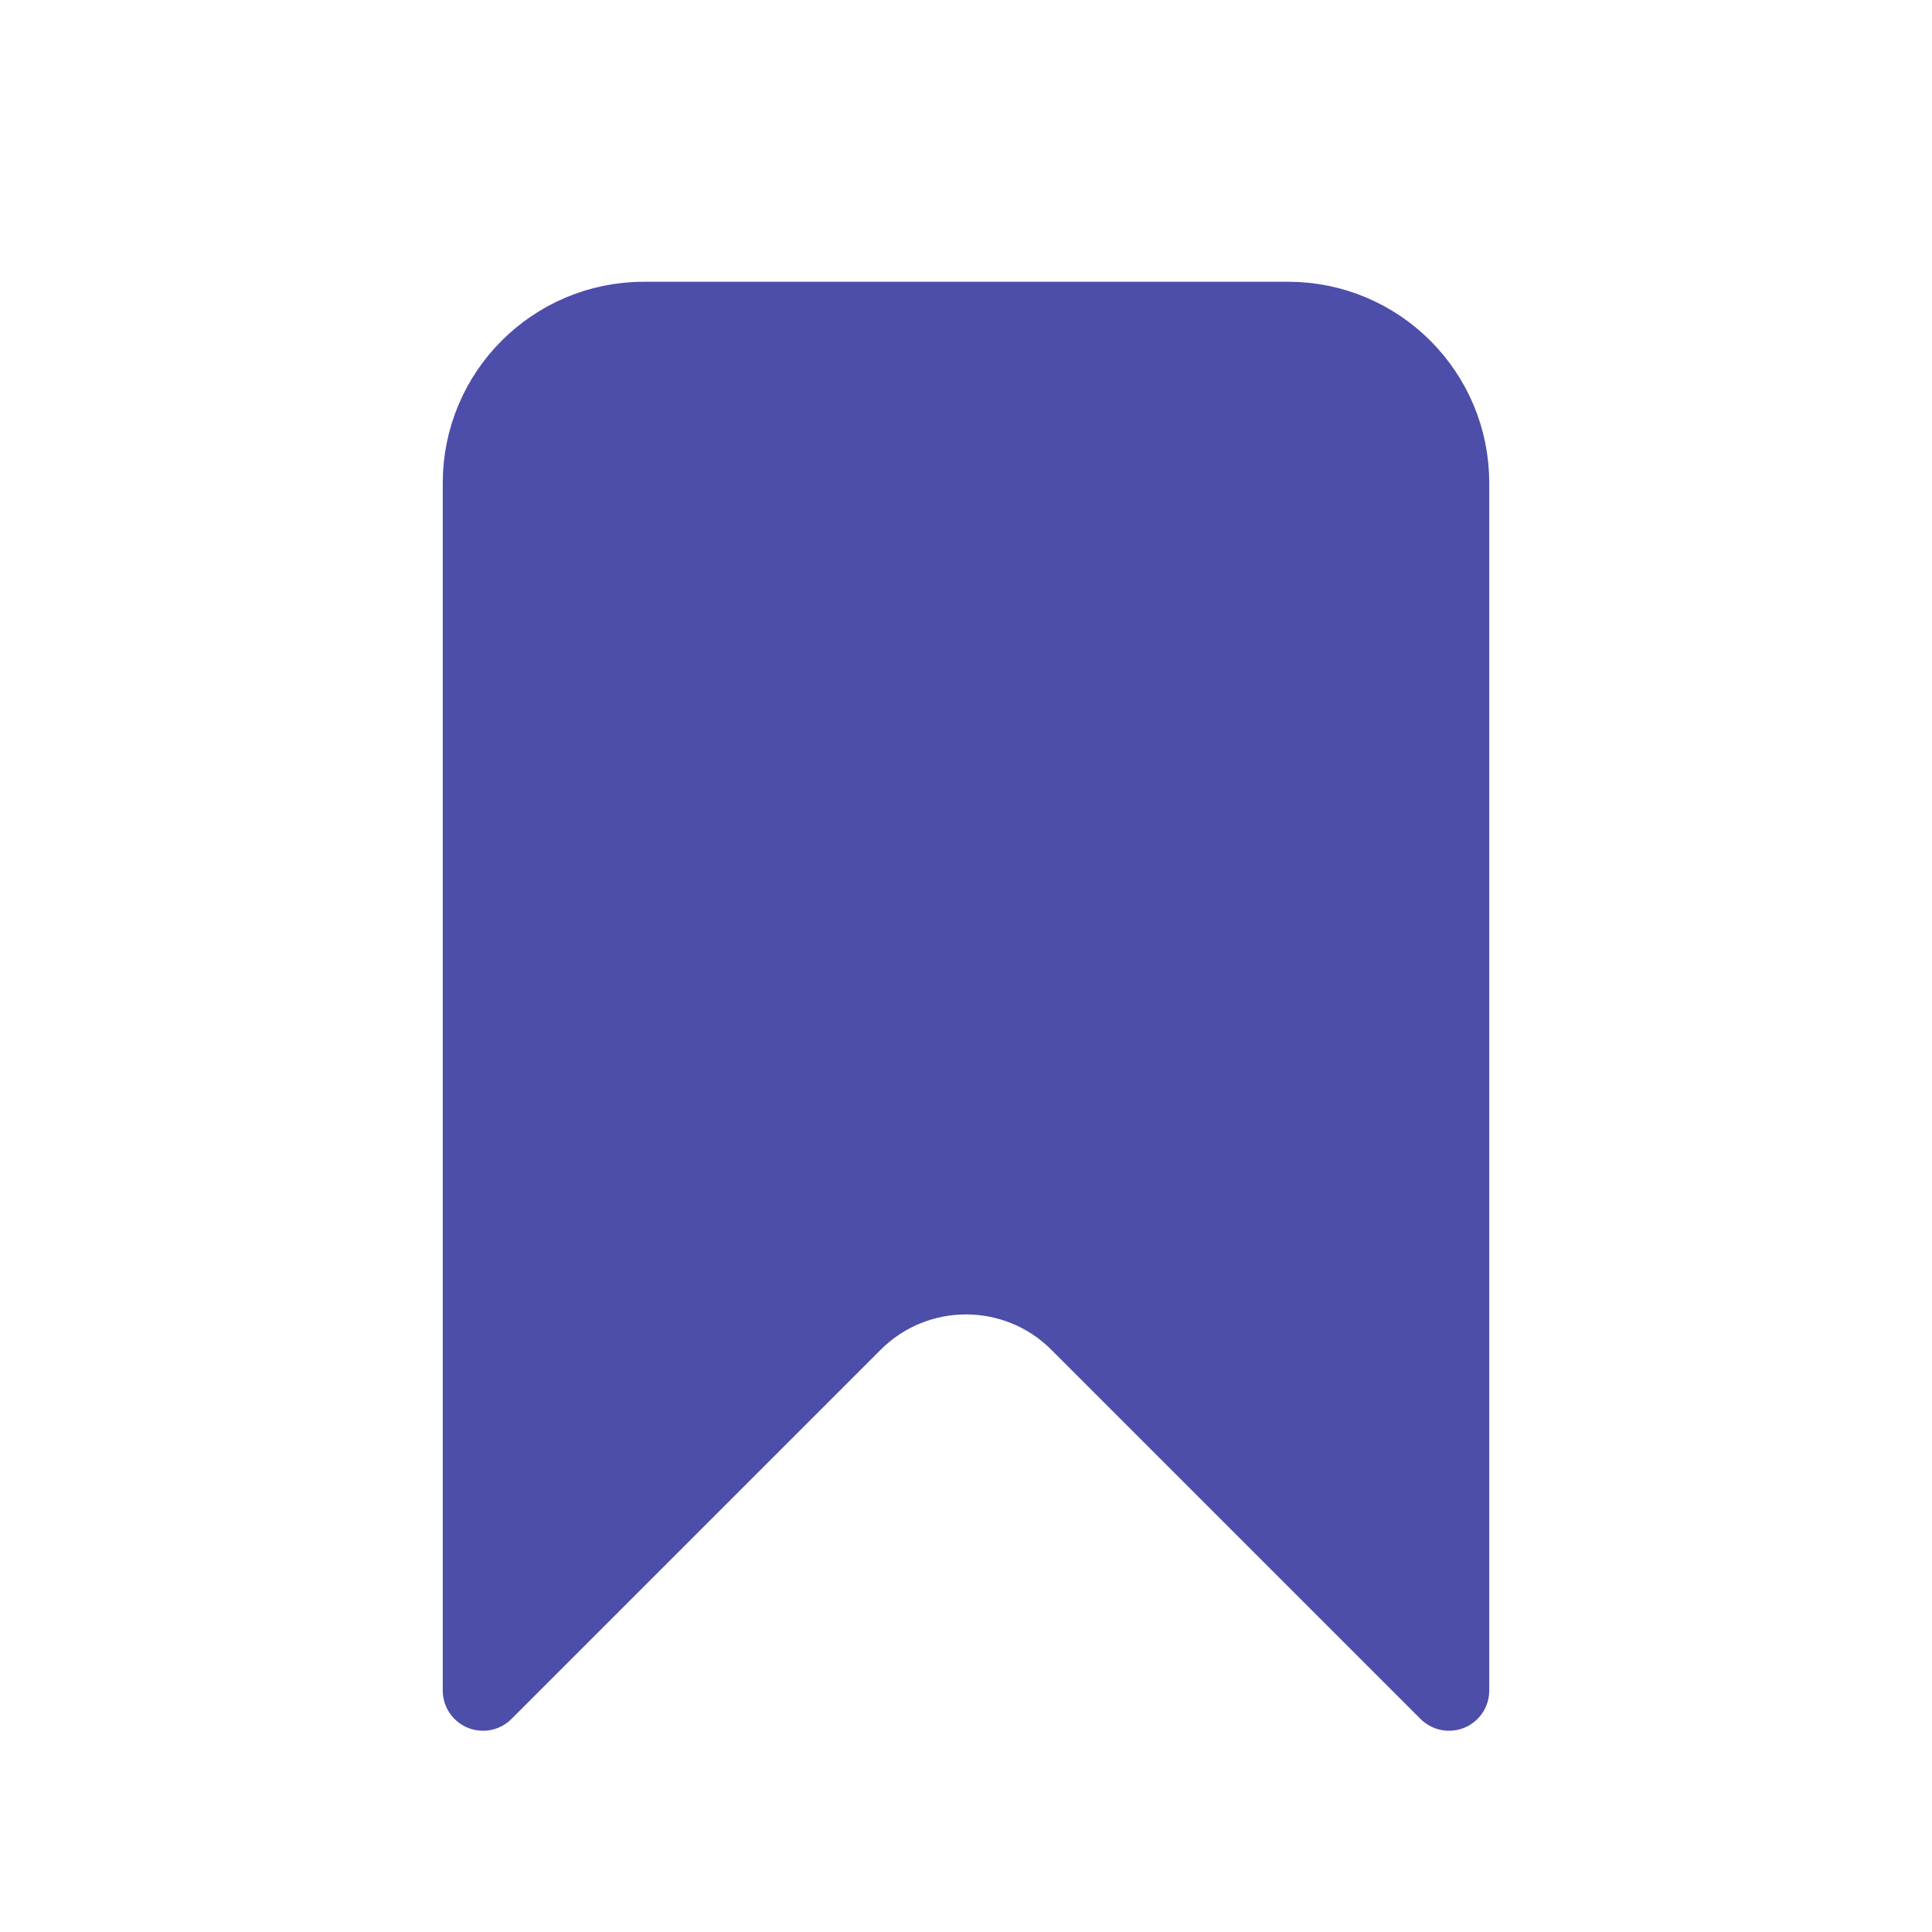
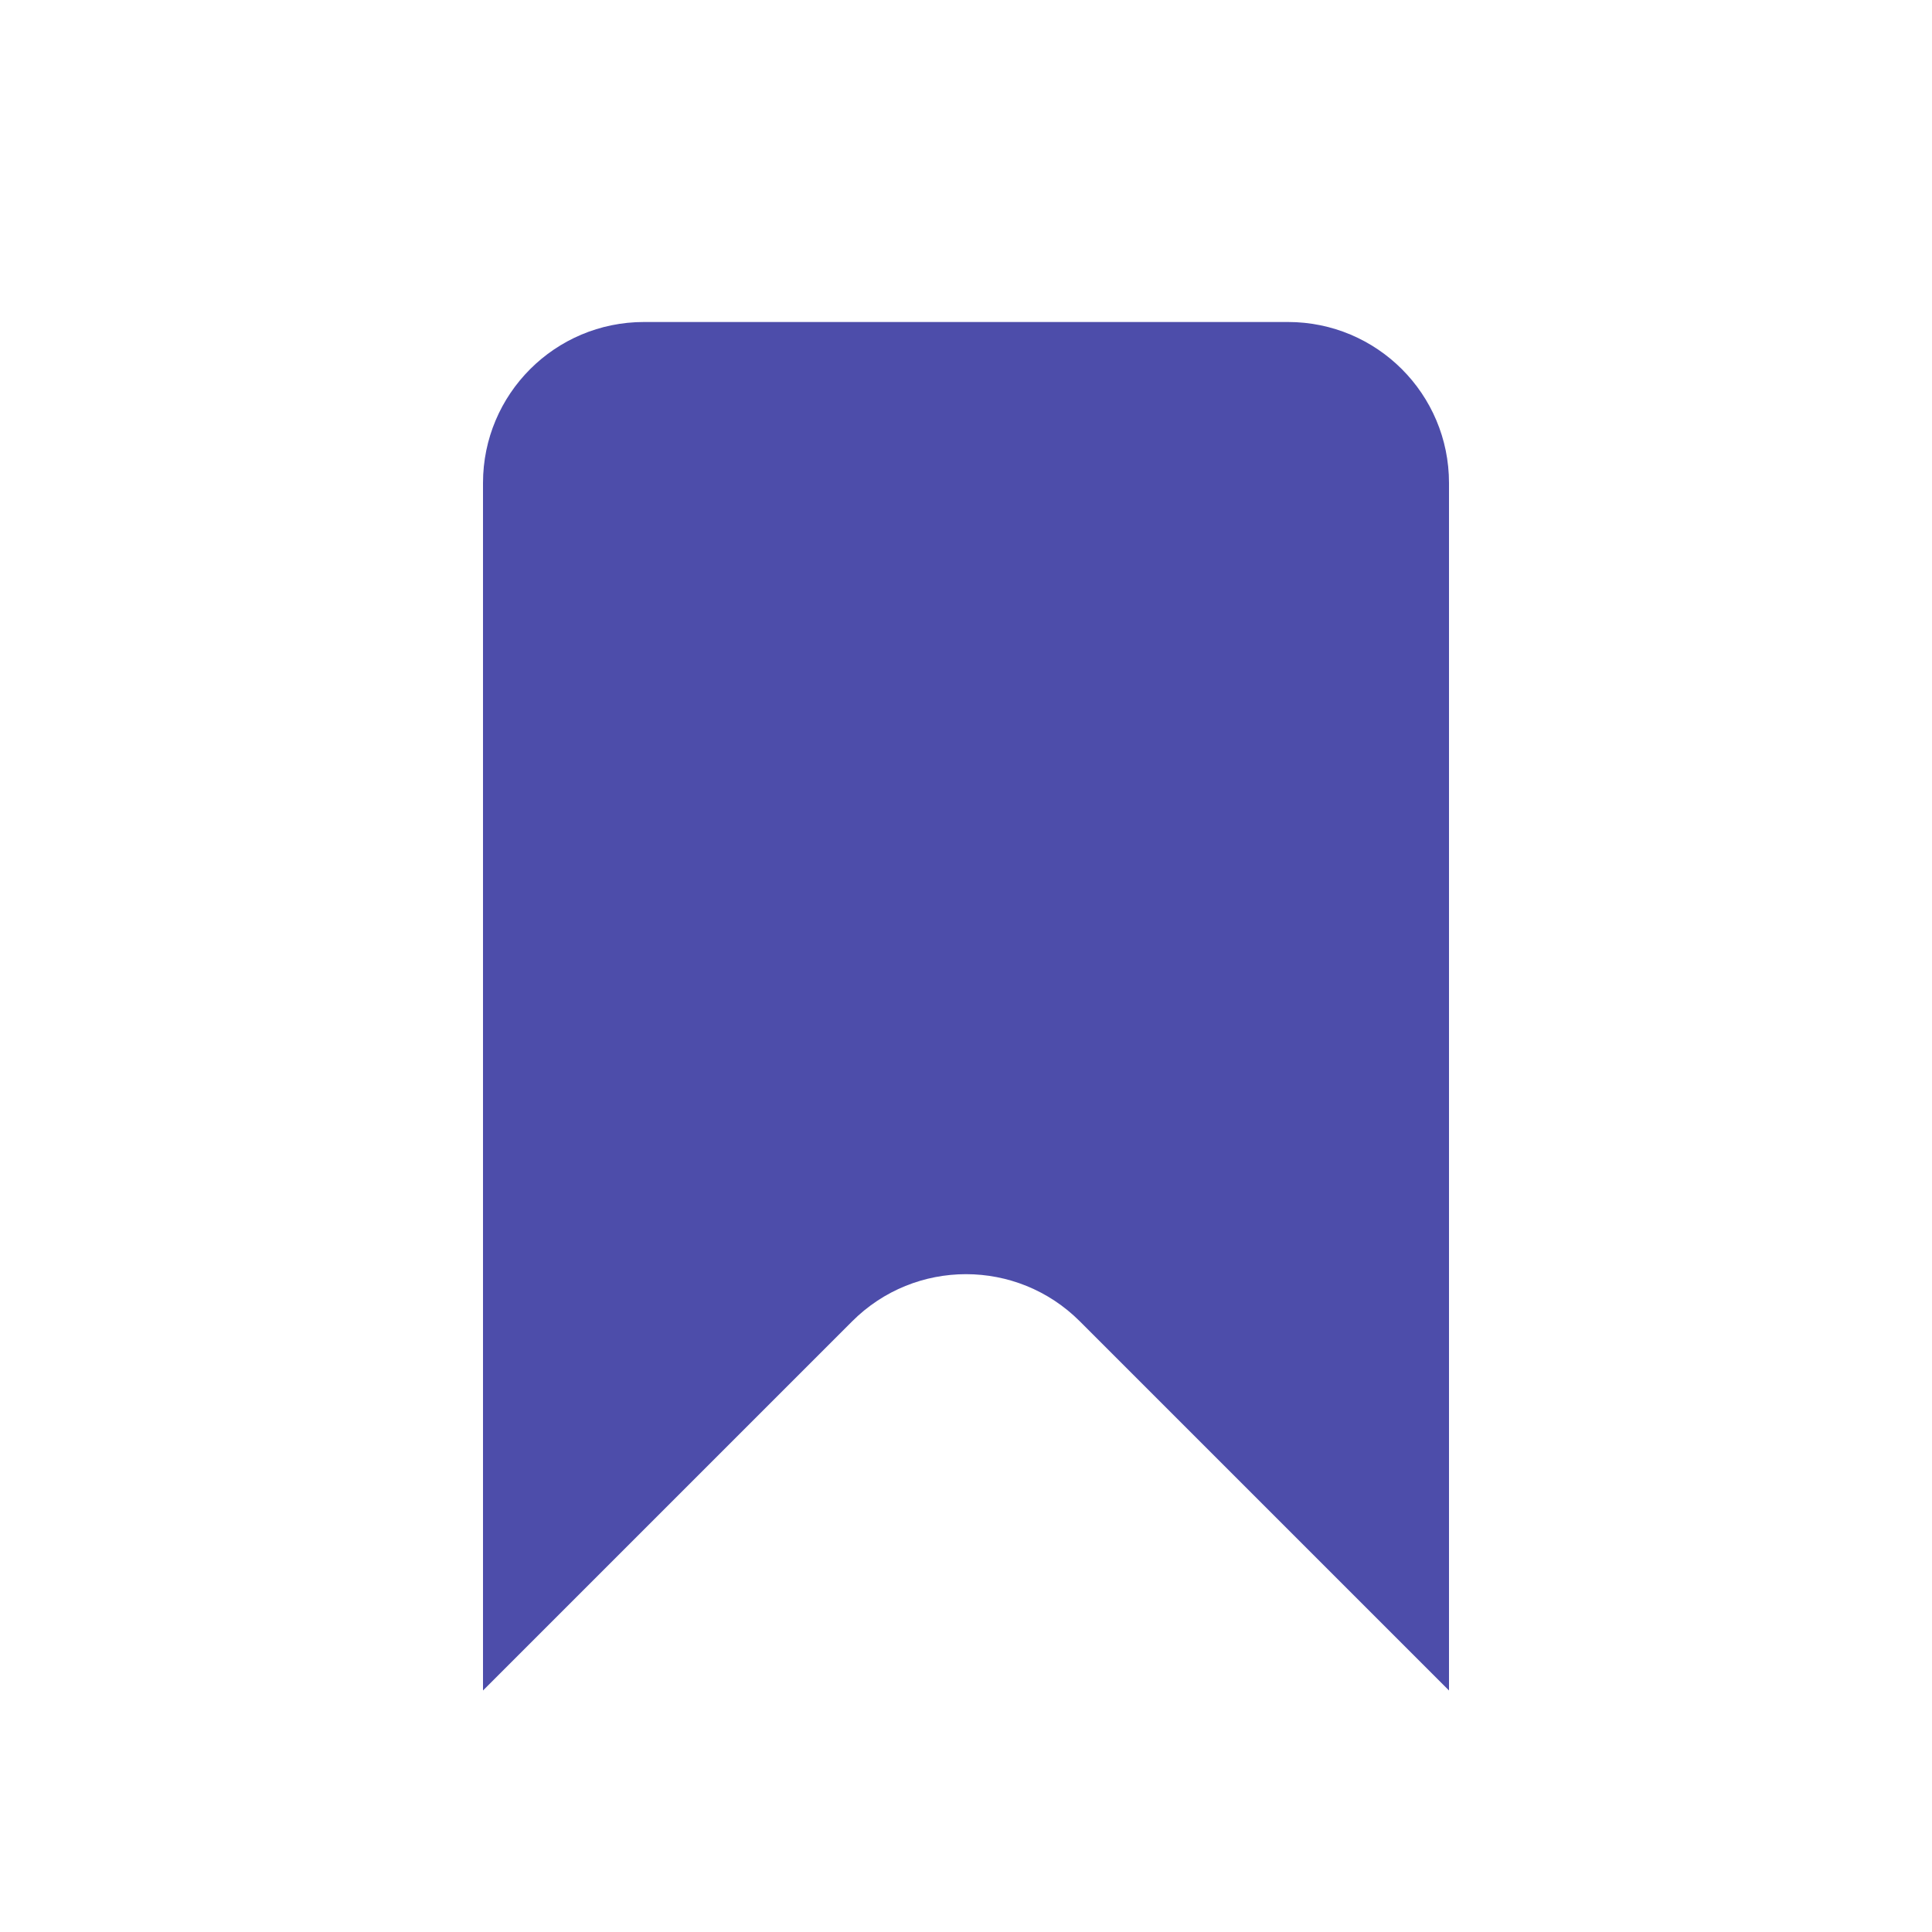
<svg xmlns="http://www.w3.org/2000/svg" width="24" height="24" viewBox="0 0 24 24" fill="none">
-   <path d="M6 21V6C6 4.895 6.895 4 8 4H16C17.105 4 18 4.895 18 6V21L13.414 16.414C12.633 15.633 11.367 15.633 10.586 16.414L6 21Z" fill="#4D4DAA" stroke="#4D4DAA" stroke-linecap="round" stroke-linejoin="round" />
+   <path d="M6 21V6C6 4.895 6.895 4 8 4H16C17.105 4 18 4.895 18 6V21L13.414 16.414C12.633 15.633 11.367 15.633 10.586 16.414L6 21Z" fill="#4D4DAA" />
</svg>
